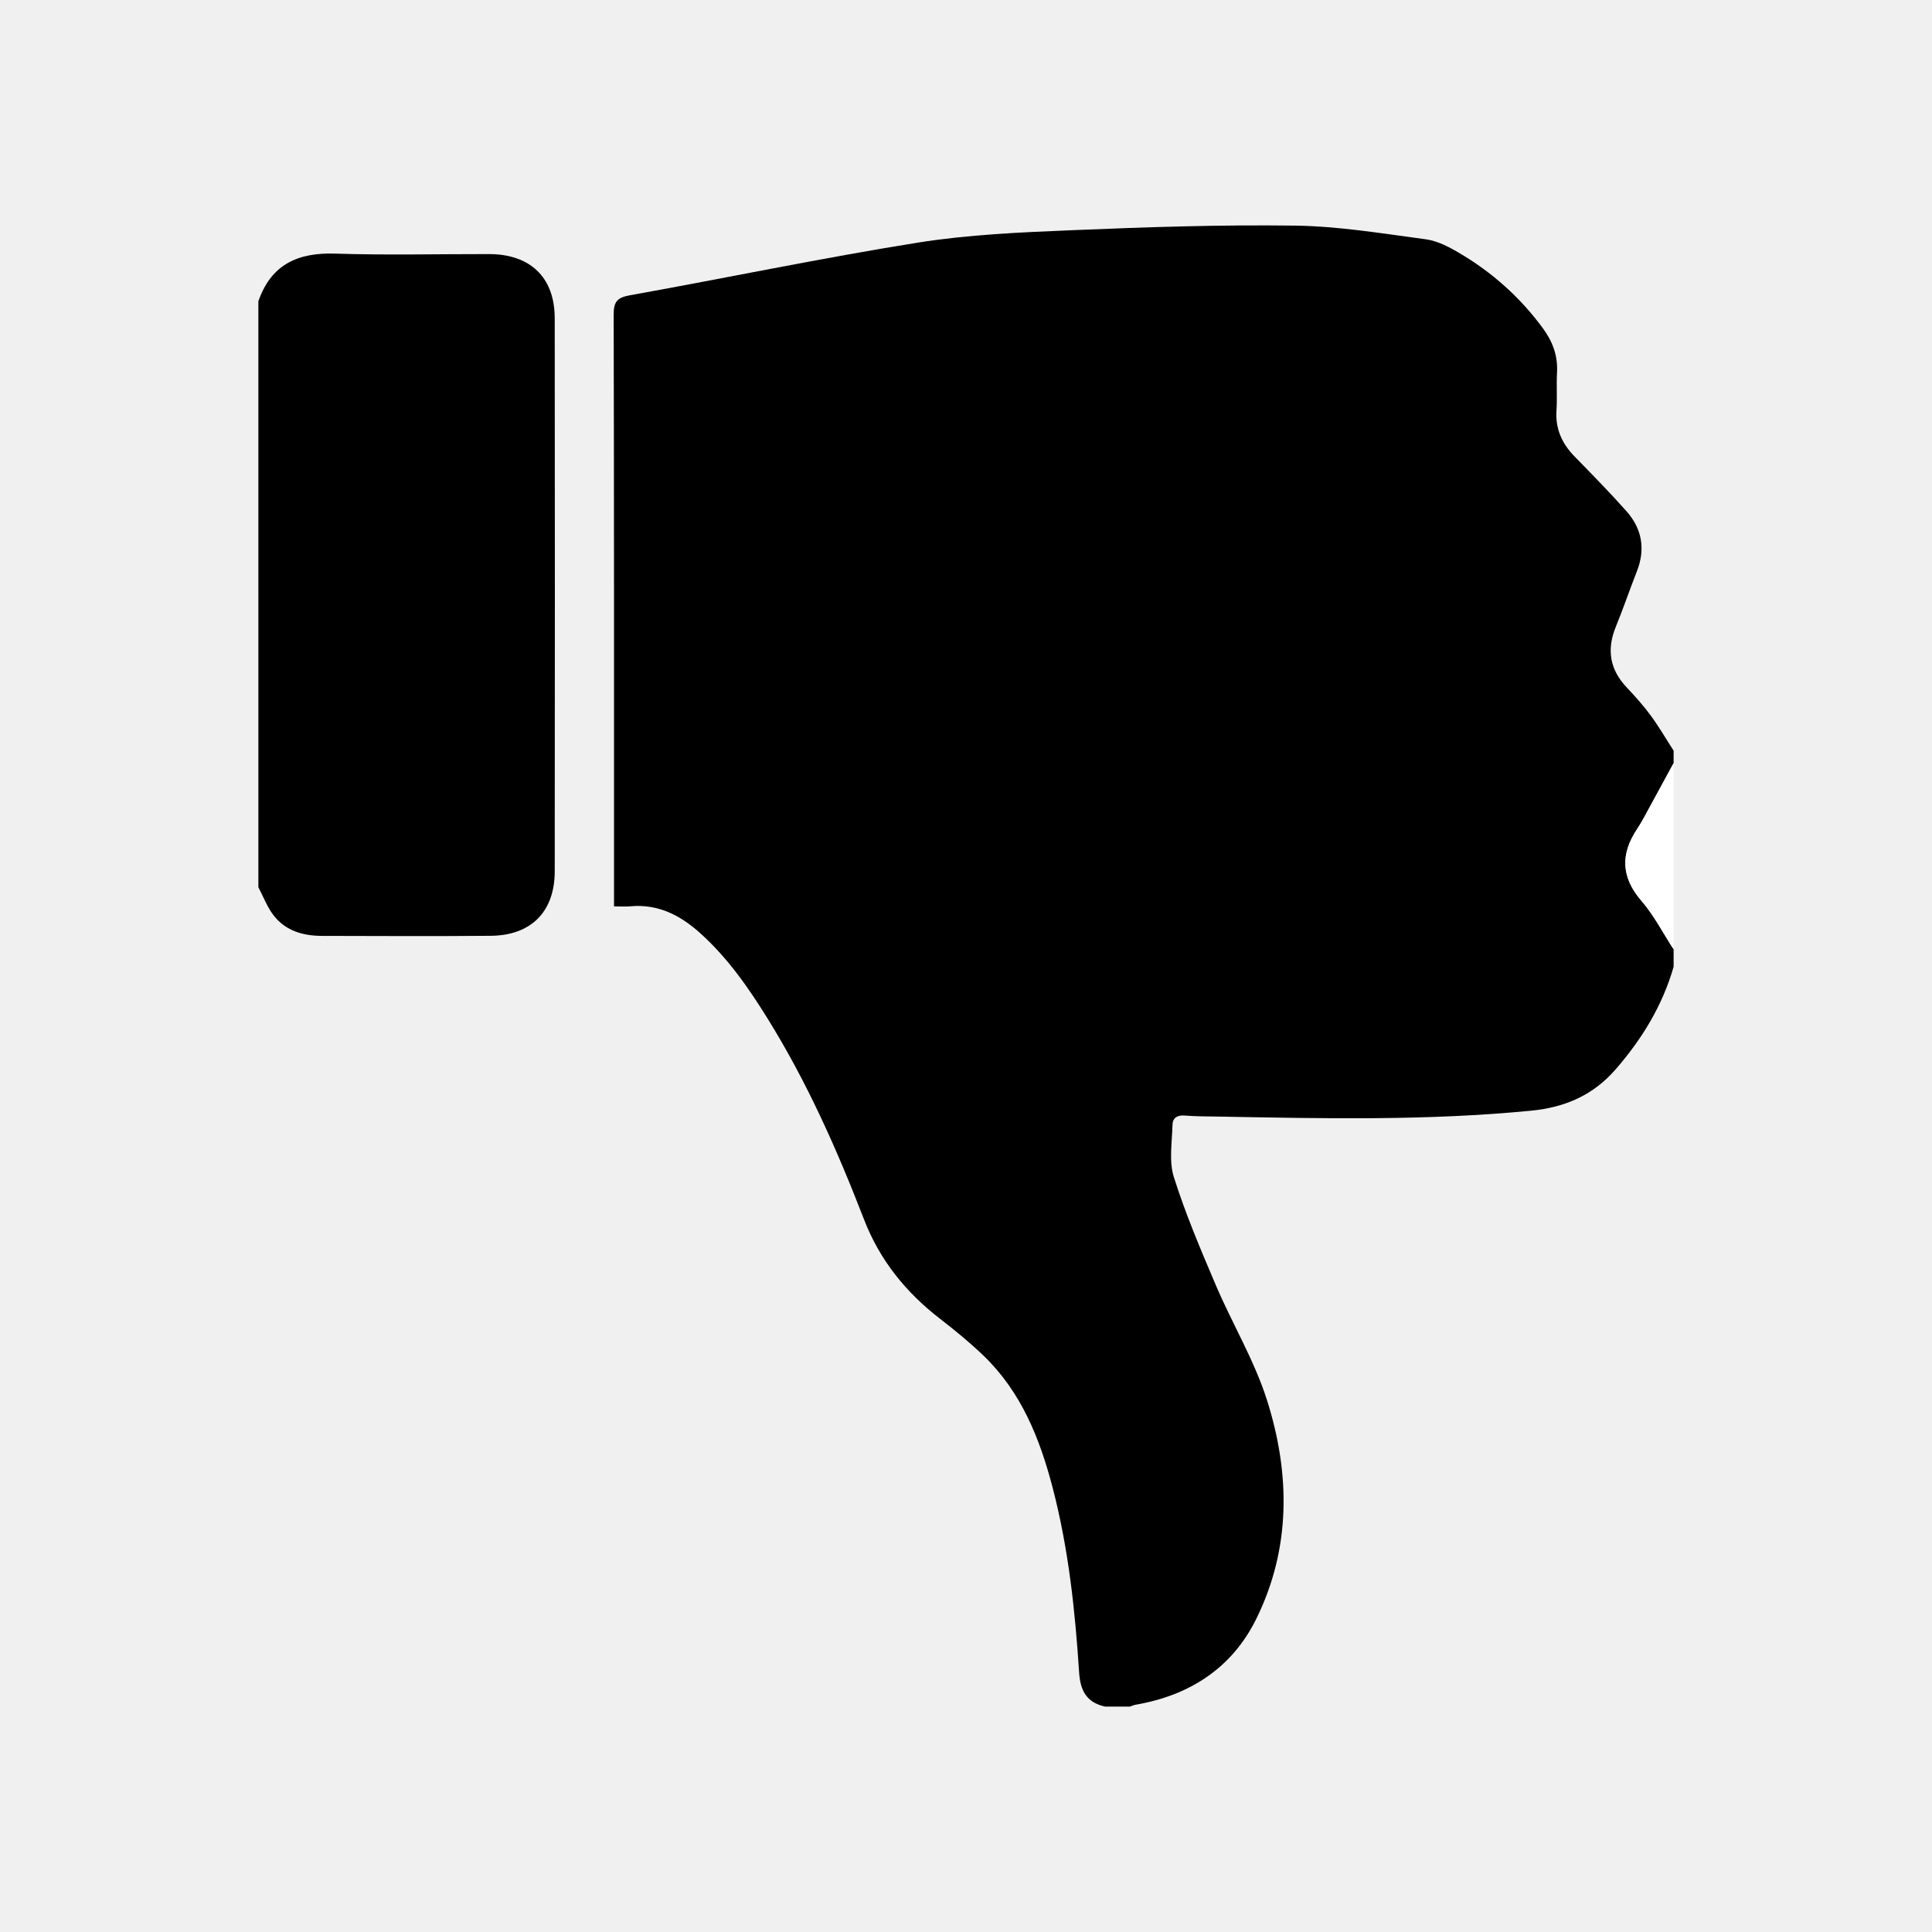
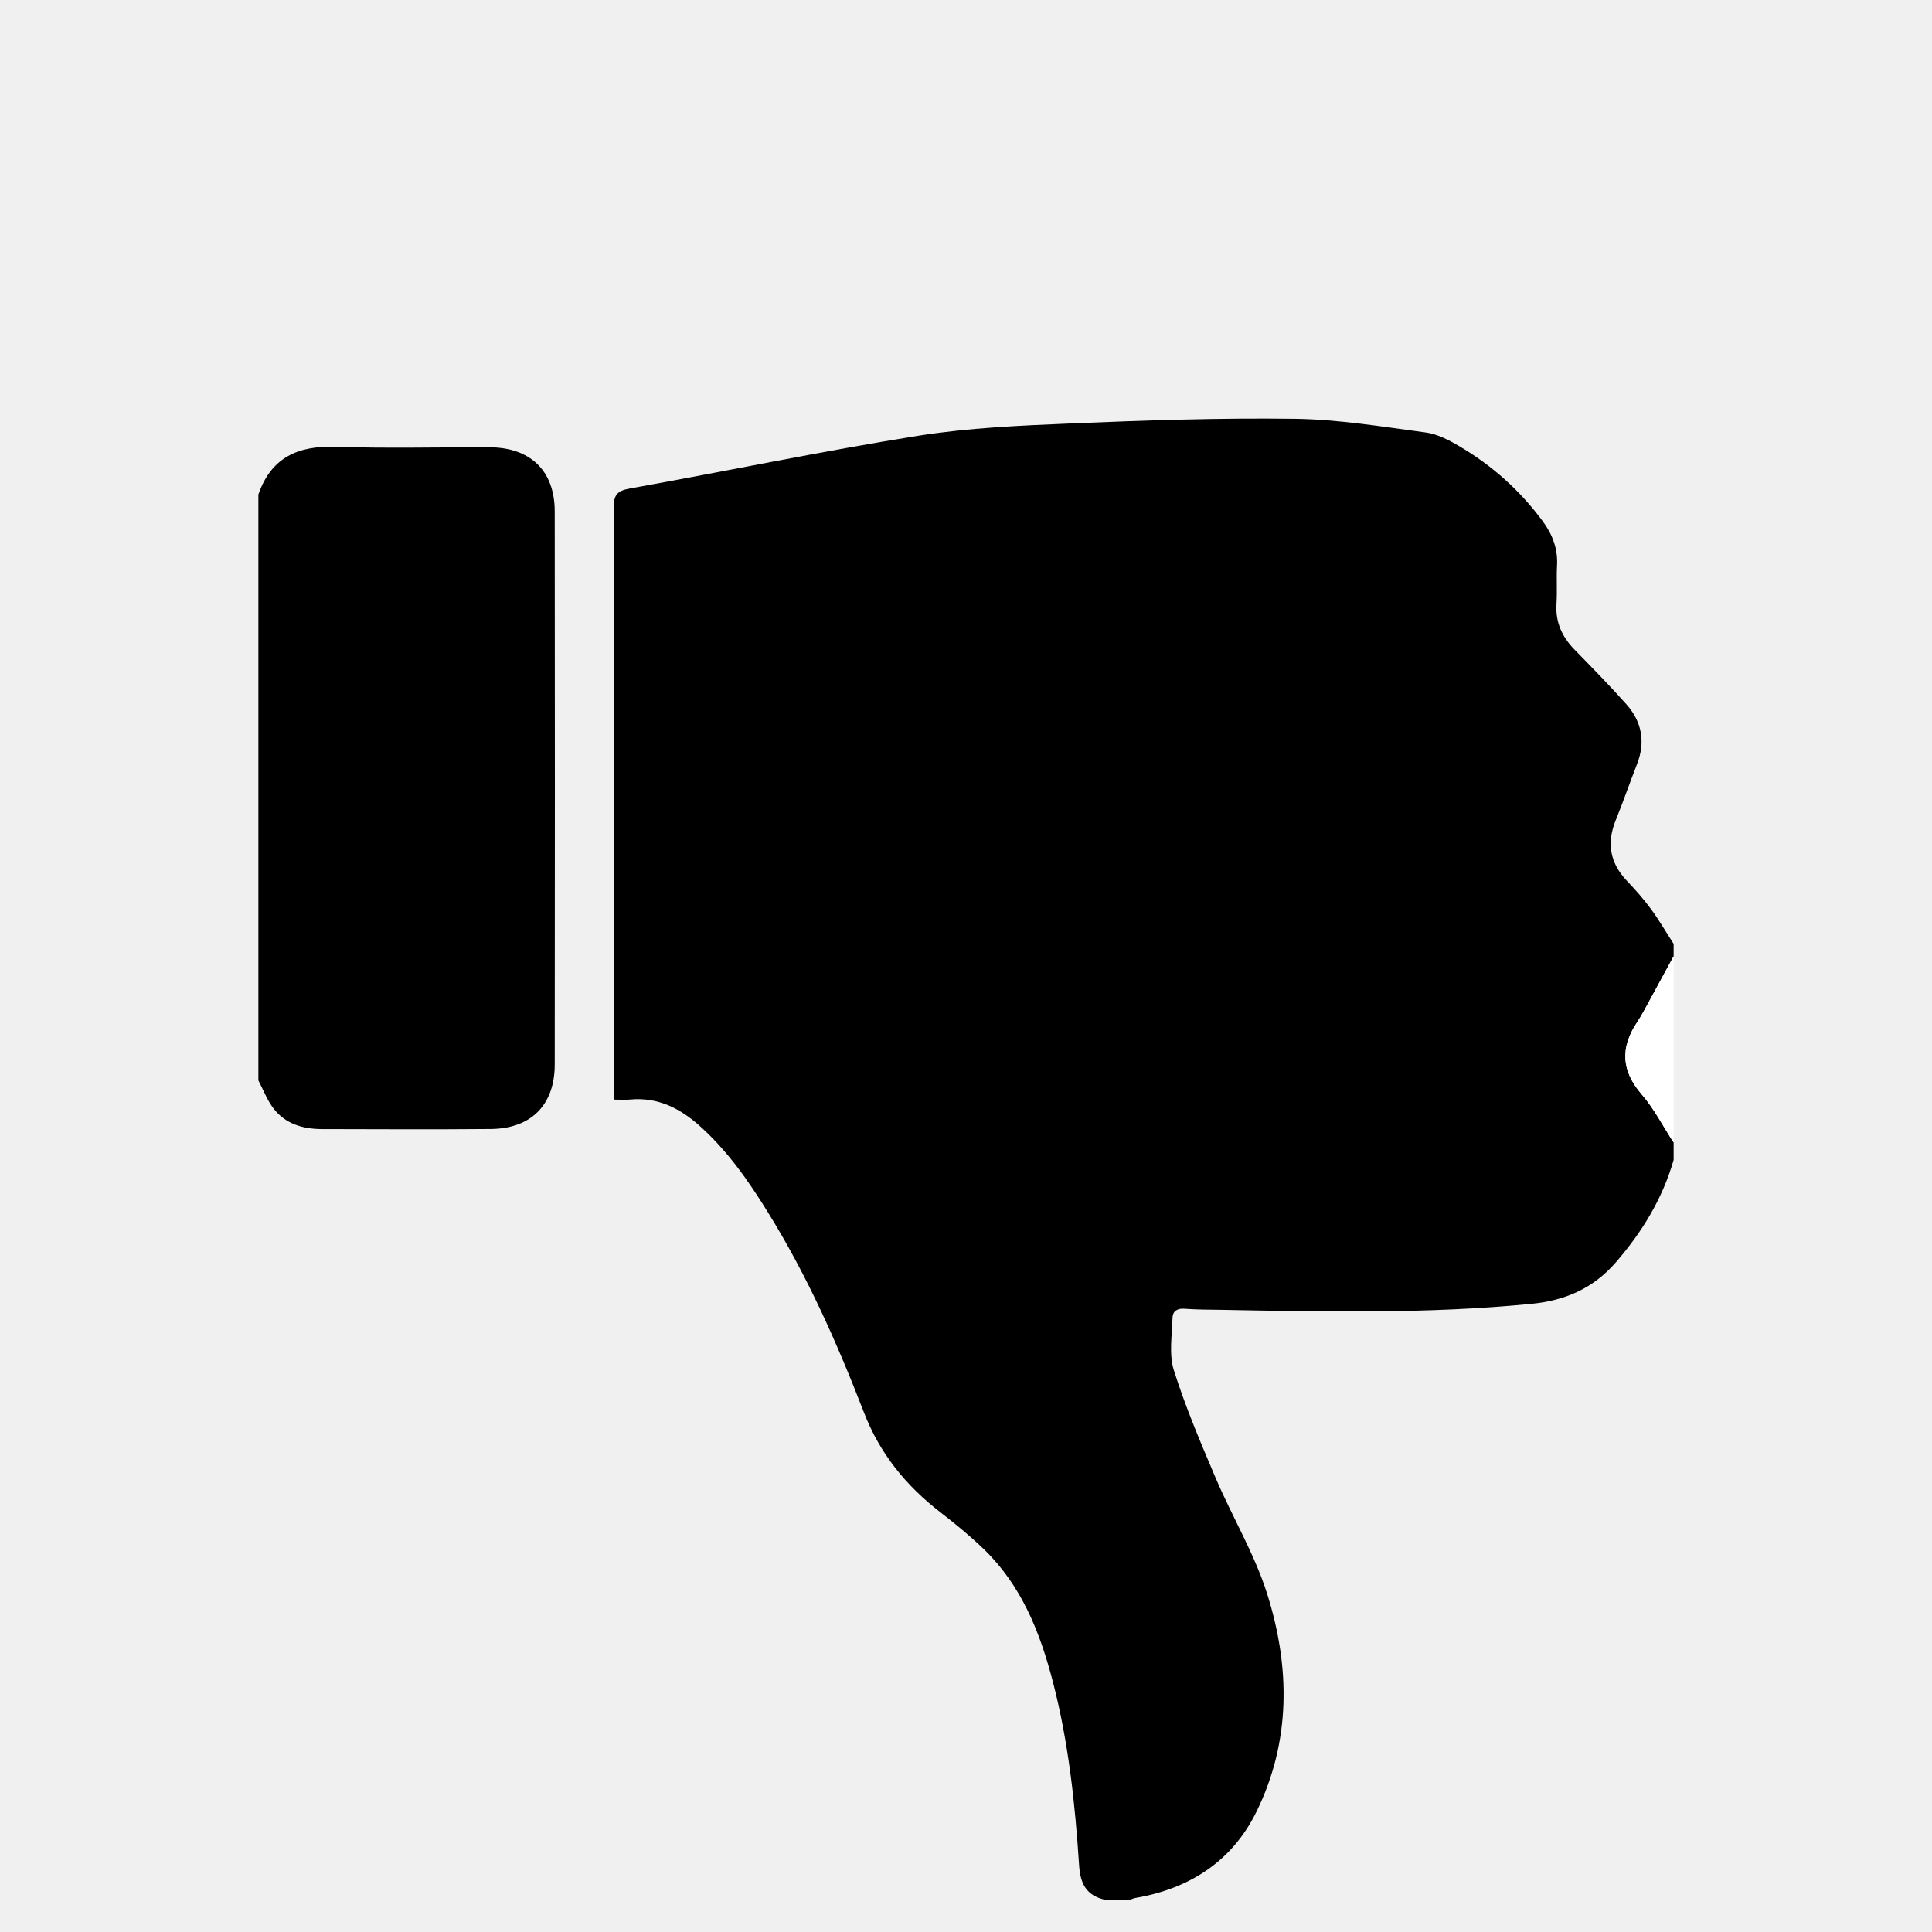
<svg xmlns="http://www.w3.org/2000/svg" version="1.1" id="Layer_1" x="0px" y="0px" width="300px" height="300px" viewBox="0 0 300 300" style="enable-background:new 0 0 300 300;" xml:space="preserve">
  <g id="Restricted">
</g>
  <g id="Help">
    <g>
-       <path d="M259.879,118.495c0-0.639,0-1.284,0-1.93c-1.171-1.814-2.257-3.693-3.534-5.429c-1.137-1.551-2.43-2.998-3.752-4.393    c-2.628-2.786-3.135-5.875-1.696-9.402c1.161-2.844,2.152-5.761,3.278-8.63c1.36-3.452,0.794-6.609-1.615-9.327    c-2.594-2.926-5.349-5.716-8.076-8.521c-1.939-1.982-2.978-4.263-2.795-7.097c0.127-1.983-0.021-3.979,0.086-5.969    c0.139-2.573-0.699-4.788-2.188-6.815c-3.547-4.83-7.938-8.744-13.09-11.751c-1.582-0.935-3.35-1.843-5.124-2.078    c-6.728-0.896-13.486-2.023-20.244-2.119c-11.551-0.155-23.117,0.227-34.663,0.712c-8.012,0.332-16.085,0.675-23.986,1.935    c-14.942,2.388-29.772,5.499-44.666,8.169c-2.029,0.36-2.528,1.04-2.524,3.036c0.073,29.73,0.055,59.472,0.055,89.214    c0,0.807,0,1.618,0,2.644c1.019,0,1.777,0.058,2.522-0.012c4.283-0.395,7.732,1.364,10.812,4.125    c4.307,3.862,7.564,8.541,10.58,13.414c6.073,9.802,10.738,20.293,14.875,31.01c2.475,6.415,6.521,11.395,11.869,15.527    c2.33,1.803,4.626,3.684,6.748,5.728c5.848,5.638,8.73,12.882,10.722,20.546c2.436,9.357,3.465,18.935,4.087,28.544    c0.188,2.947,1.168,4.717,4.032,5.374c1.284,0,2.569,0,3.855,0c0.301-0.099,0.594-0.24,0.903-0.293    c8.372-1.437,14.945-5.686,18.712-13.307c5.417-10.966,5.293-22.556,1.692-33.937c-1.955-6.18-5.39-11.88-7.954-17.885    c-2.359-5.527-4.717-11.087-6.526-16.807c-0.787-2.492-0.273-5.42-0.207-8.146c0.021-0.995,0.709-1.495,1.855-1.404    c1.855,0.146,3.722,0.135,5.583,0.167c16.113,0.295,32.224,0.652,48.306-0.928c5.221-0.516,9.58-2.396,13.083-6.432    c4.094-4.718,7.261-9.894,8.985-15.918c0-0.899,0-1.799,0-2.698c-1.639-2.517-3.027-5.252-4.974-7.501    c-3.191-3.689-3.294-7.291-0.68-11.2c0.391-0.586,0.747-1.194,1.085-1.818C256.84,124.098,258.356,121.295,259.879,118.495z" />
-       <path style="fill-rule:evenodd;clip-rule:evenodd;" d="M40.121,137.772c0.773,1.461,1.361,3.062,2.355,4.356    c1.862,2.412,4.578,3.189,7.519,3.196c8.735,0.021,17.46,0.064,26.195-0.013c6.271-0.05,9.941-3.734,9.948-10    c0.029-28.64,0.032-57.279-0.002-85.918c-0.008-6.317-3.796-9.93-10.183-9.939c-7.964-0.012-15.933,0.187-23.889-0.073    c-5.811-0.195-9.97,1.681-11.944,7.405C40.121,77.115,40.121,107.444,40.121,137.772z" />
-       <path style="fill-rule:evenodd;clip-rule:evenodd;fill:#FFFFFF;" d="M259.879,118.495c-1.522,2.8-3.039,5.603-4.568,8.398    c-0.338,0.624-0.694,1.232-1.085,1.818c-2.614,3.909-2.512,7.511,0.68,11.2c1.946,2.249,3.335,4.984,4.974,7.501    C259.879,137.772,259.879,128.132,259.879,118.495z" />
+       <path d="M259.879,148.495c0-0.639,0-1.284,0-1.93c-1.171-1.814-2.257-3.693-3.534-5.429c-1.137-1.551-2.43-2.998-3.752-4.393    c-2.628-2.786-3.135-5.875-1.696-9.402c1.161-2.844,2.152-5.761,3.278-8.63c1.36-3.452,0.794-6.609-1.615-9.327    c-2.594-2.926-5.349-5.716-8.076-8.521c-1.939-1.982-2.978-4.263-2.795-7.097c0.127-1.983-0.021-3.979,0.086-5.969    c0.139-2.573-0.699-4.788-2.188-6.815c-3.547-4.83-7.938-8.744-13.09-11.751c-1.582-0.935-3.35-1.843-5.124-2.078    c-6.728-0.896-13.486-2.023-20.244-2.119c-11.551-0.155-23.117,0.227-34.663,0.712c-8.012,0.332-16.085,0.675-23.986,1.935    c-14.942,2.388-29.772,5.499-44.666,8.169c-2.029,0.36-2.528,1.04-2.524,3.036c0.073,29.73,0.055,59.472,0.055,89.214    c0,0.807,0,1.618,0,2.644c1.019,0,1.777,0.058,2.522-0.012c4.283-0.395,7.732,1.364,10.812,4.125    c4.307,3.862,7.564,8.541,10.58,13.414c6.073,9.802,10.738,20.293,14.875,31.01c2.475,6.415,6.521,11.395,11.869,15.527    c2.33,1.803,4.626,3.684,6.748,5.728c5.848,5.638,8.73,12.882,10.722,20.546c2.436,9.357,3.465,18.935,4.087,28.544    c0.188,2.947,1.168,4.717,4.032,5.374c1.284,0,2.569,0,3.855,0c0.301-0.099,0.594-0.24,0.903-0.293    c8.372-1.437,14.945-5.686,18.712-13.307c5.417-10.966,5.293-22.556,1.692-33.937c-1.955-6.18-5.39-11.88-7.954-17.885    c-2.359-5.527-4.717-11.087-6.526-16.807c-0.787-2.492-0.273-5.42-0.207-8.146c0.021-0.995,0.709-1.495,1.855-1.404    c1.855,0.146,3.722,0.135,5.583,0.167c16.113,0.295,32.224,0.652,48.306-0.928c5.221-0.516,9.58-2.396,13.083-6.432    c4.094-4.718,7.261-9.894,8.985-15.918c0-0.899,0-1.799,0-2.698c-1.639-2.517-3.027-5.252-4.974-7.501    c-3.191-3.689-3.294-7.291-0.68-11.2c0.391-0.586,0.747-1.194,1.085-1.818C256.84,154.098,258.356,151.295,259.879,148.495z" />
+       <path style="fill-rule:evenodd;clip-rule:evenodd;" d="M40.121,167.772c0.773,1.461,1.361,3.062,2.355,4.356    c1.862,2.412,4.578,3.189,7.519,3.196c8.735,0.021,17.46,0.064,26.195-0.013c6.271-0.05,9.941-3.734,9.948-10    c0.029-28.64,0.032-57.279-0.002-85.918c-0.008-6.317-3.796-9.93-10.183-9.939c-7.964-0.012-15.933,0.187-23.889-0.073    c-5.811-0.195-9.97,1.681-11.944,7.405C40.121,107.115,40.121,137.444,40.121,167.772z" />
+       <path style="fill-rule:evenodd;clip-rule:evenodd;fill:#FFFFFF;" d="M259.879,148.495c-1.522,2.8-3.039,5.603-4.568,8.398    c-0.338,0.624-0.694,1.232-1.085,1.818c-2.614,3.909-2.512,7.511,0.68,11.2c1.946,2.249,3.335,4.984,4.974,7.501    C259.879,167.772,259.879,158.132,259.879,148.495z" />
    </g>
  </g>
</svg>
